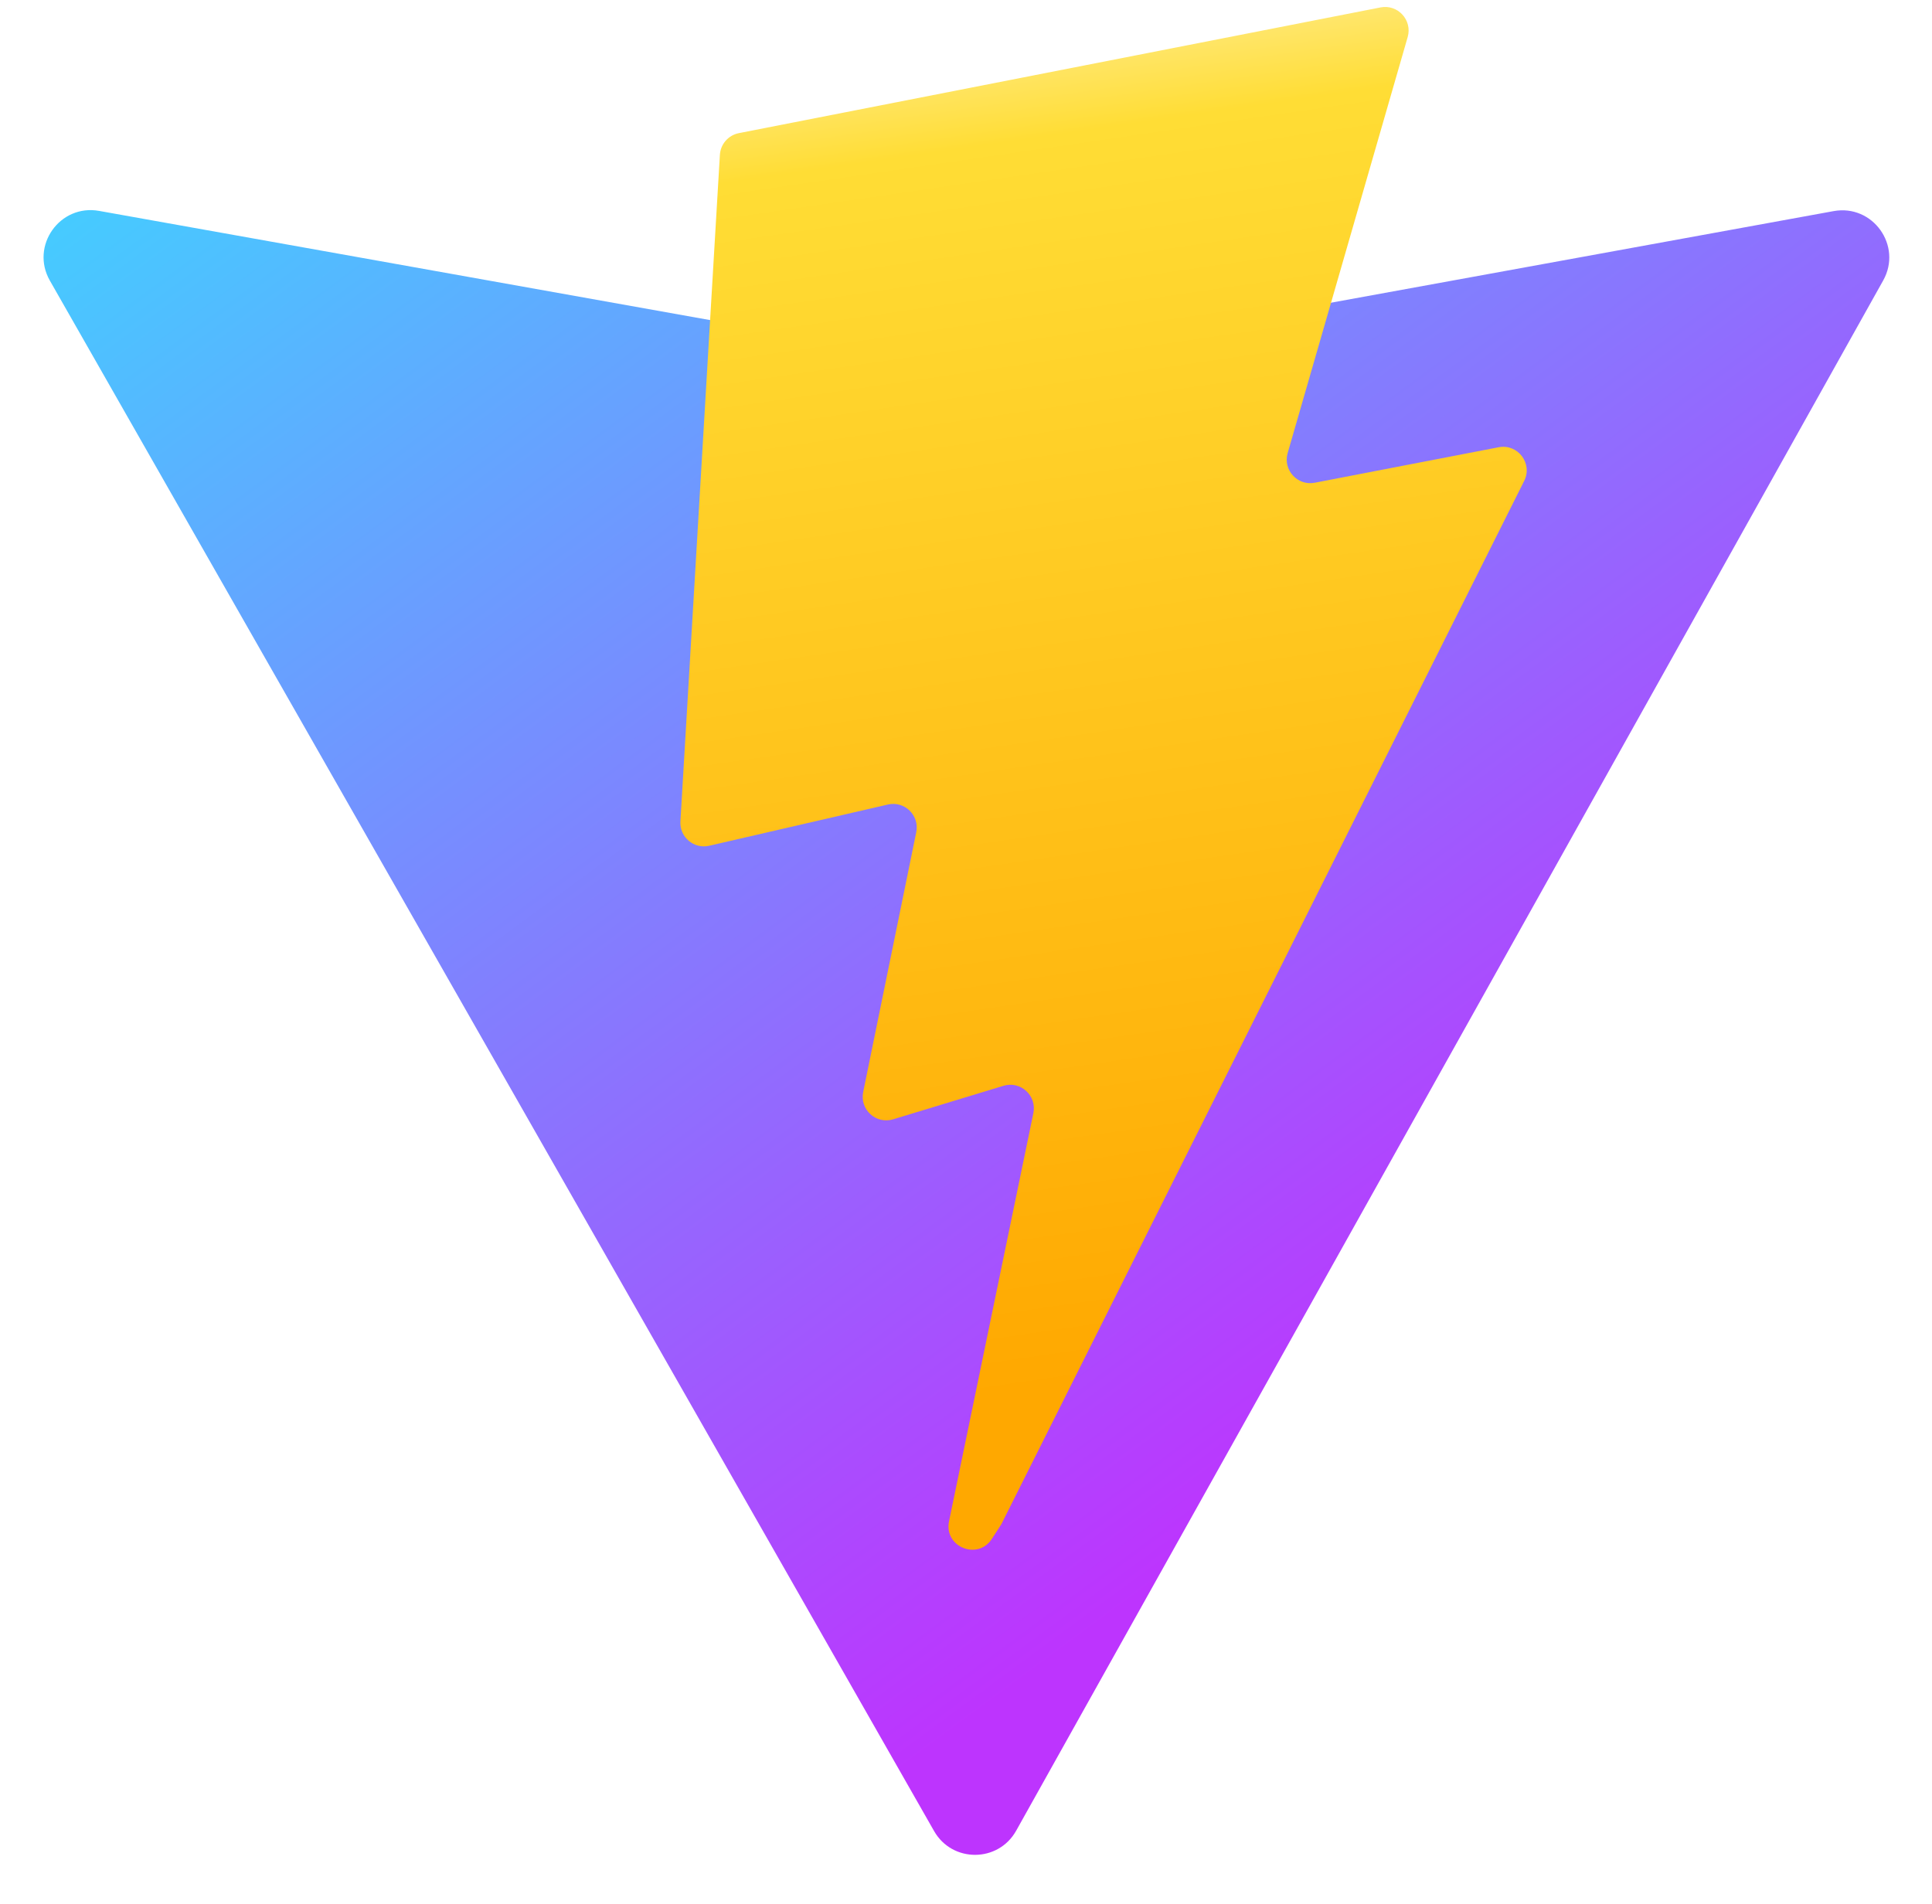
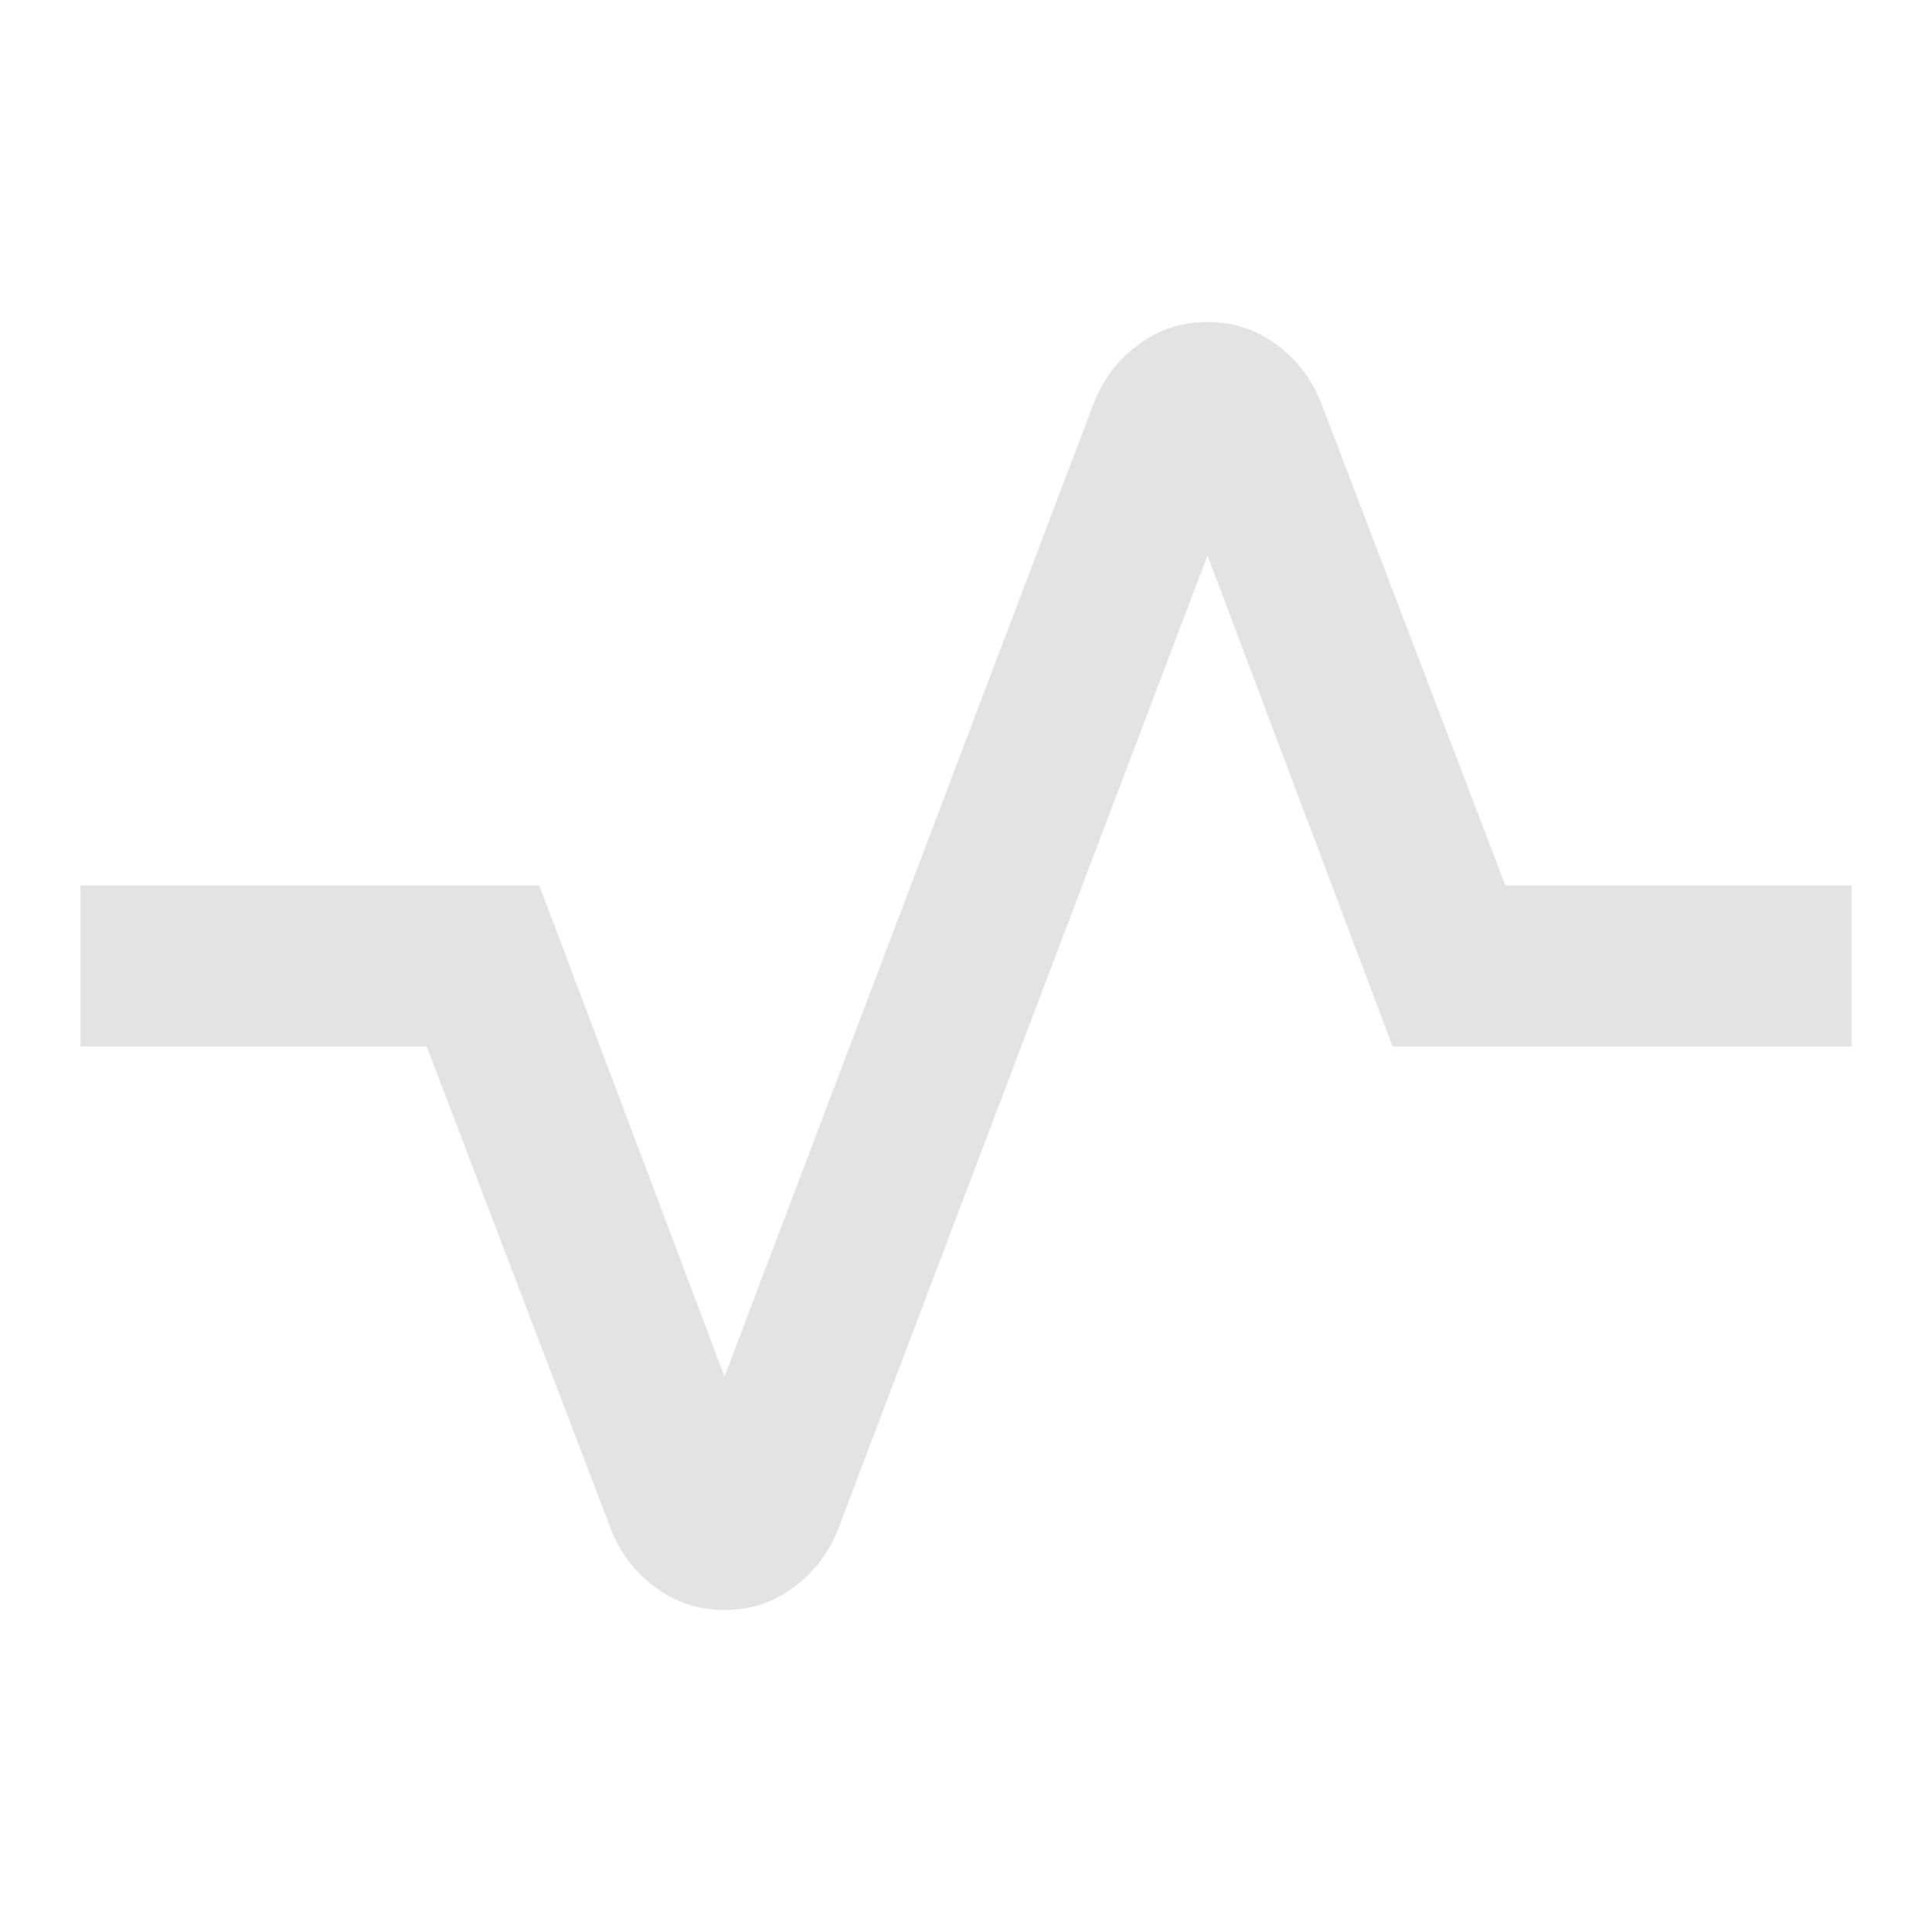
- <svg xmlns="http://www.w3.org/2000/svg" width="410" height="404" fill="none" viewBox="0 0 410 404">
-   <path fill="url(#paint0_linear)" d="M399.641 59.525L215.643 388.545C211.844 395.338 202.084 395.378 198.228 388.618L10.582 59.556C6.381 52.19 12.68 43.267 21.028 44.759L205.223 77.682C206.398 77.892 207.601 77.89 208.776 77.676L389.119 44.806C397.439 43.289 403.768 52.143 399.641 59.525Z" />
-   <path fill="url(#paint1_linear)" d="M292.965 1.574L156.801 28.255C154.563 28.694 152.906 30.59 152.771 32.866L144.395 174.33C144.198 177.662 147.258 180.248 150.51 179.498L188.42 170.749C191.967 169.931 195.172 173.055 194.443 176.622L183.18 231.775C182.422 235.487 185.907 238.661 189.532 237.56L212.947 230.446C216.577 229.344 220.065 232.527 219.297 236.242L201.398 322.875C200.278 328.294 207.486 331.249 210.492 326.603L212.5 323.5L323.454 102.072C325.312 98.365 322.108 94.137 318.036 94.923L279.014 102.454C275.347 103.161 272.227 99.746 273.262 96.158L298.731 7.867C299.767 4.273 296.636 0.855 292.965 1.574Z" />
-   <defs>
-     <linearGradient id="paint0_linear" x1="6" x2="235" y1="33" y2="344" gradientUnits="userSpaceOnUse">
-       <stop stop-color="#41D1FF" />
-       <stop offset="1" stop-color="#BD34FE" />
-     </linearGradient>
-     <linearGradient id="paint1_linear" x1="194.651" x2="236.076" y1="8.818" y2="292.989" gradientUnits="userSpaceOnUse">
-       <stop stop-color="#FFEA83" />
-       <stop offset=".083" stop-color="#FFDD35" />
-       <stop offset="1" stop-color="#FFA800" />
-     </linearGradient>
-   </defs>
+ <svg xmlns="http://www.w3.org/2000/svg" version="1.1" width="24px" height="24px">
+   <svg height="24px" viewBox="0 -960 960 960" width="24px" fill="#e3e3e3">
+     <path d="M360-160q-19 0-34-11t-22-28l-92-241H40v-80h228l92 244 184-485q7-17 22-28t34-11q19 0 34 11t22 28l92 241h172v80H692l-92-244-184 485q-7 17-22 28t-34 11Z" />
+   </svg>
+   <style>@media (prefers-color-scheme: light) { :root { filter: contrast(1) brightness(0.1); } }
+ @media (prefers-color-scheme: dark) { :root { filter: none; } }
+ </style>
</svg>
